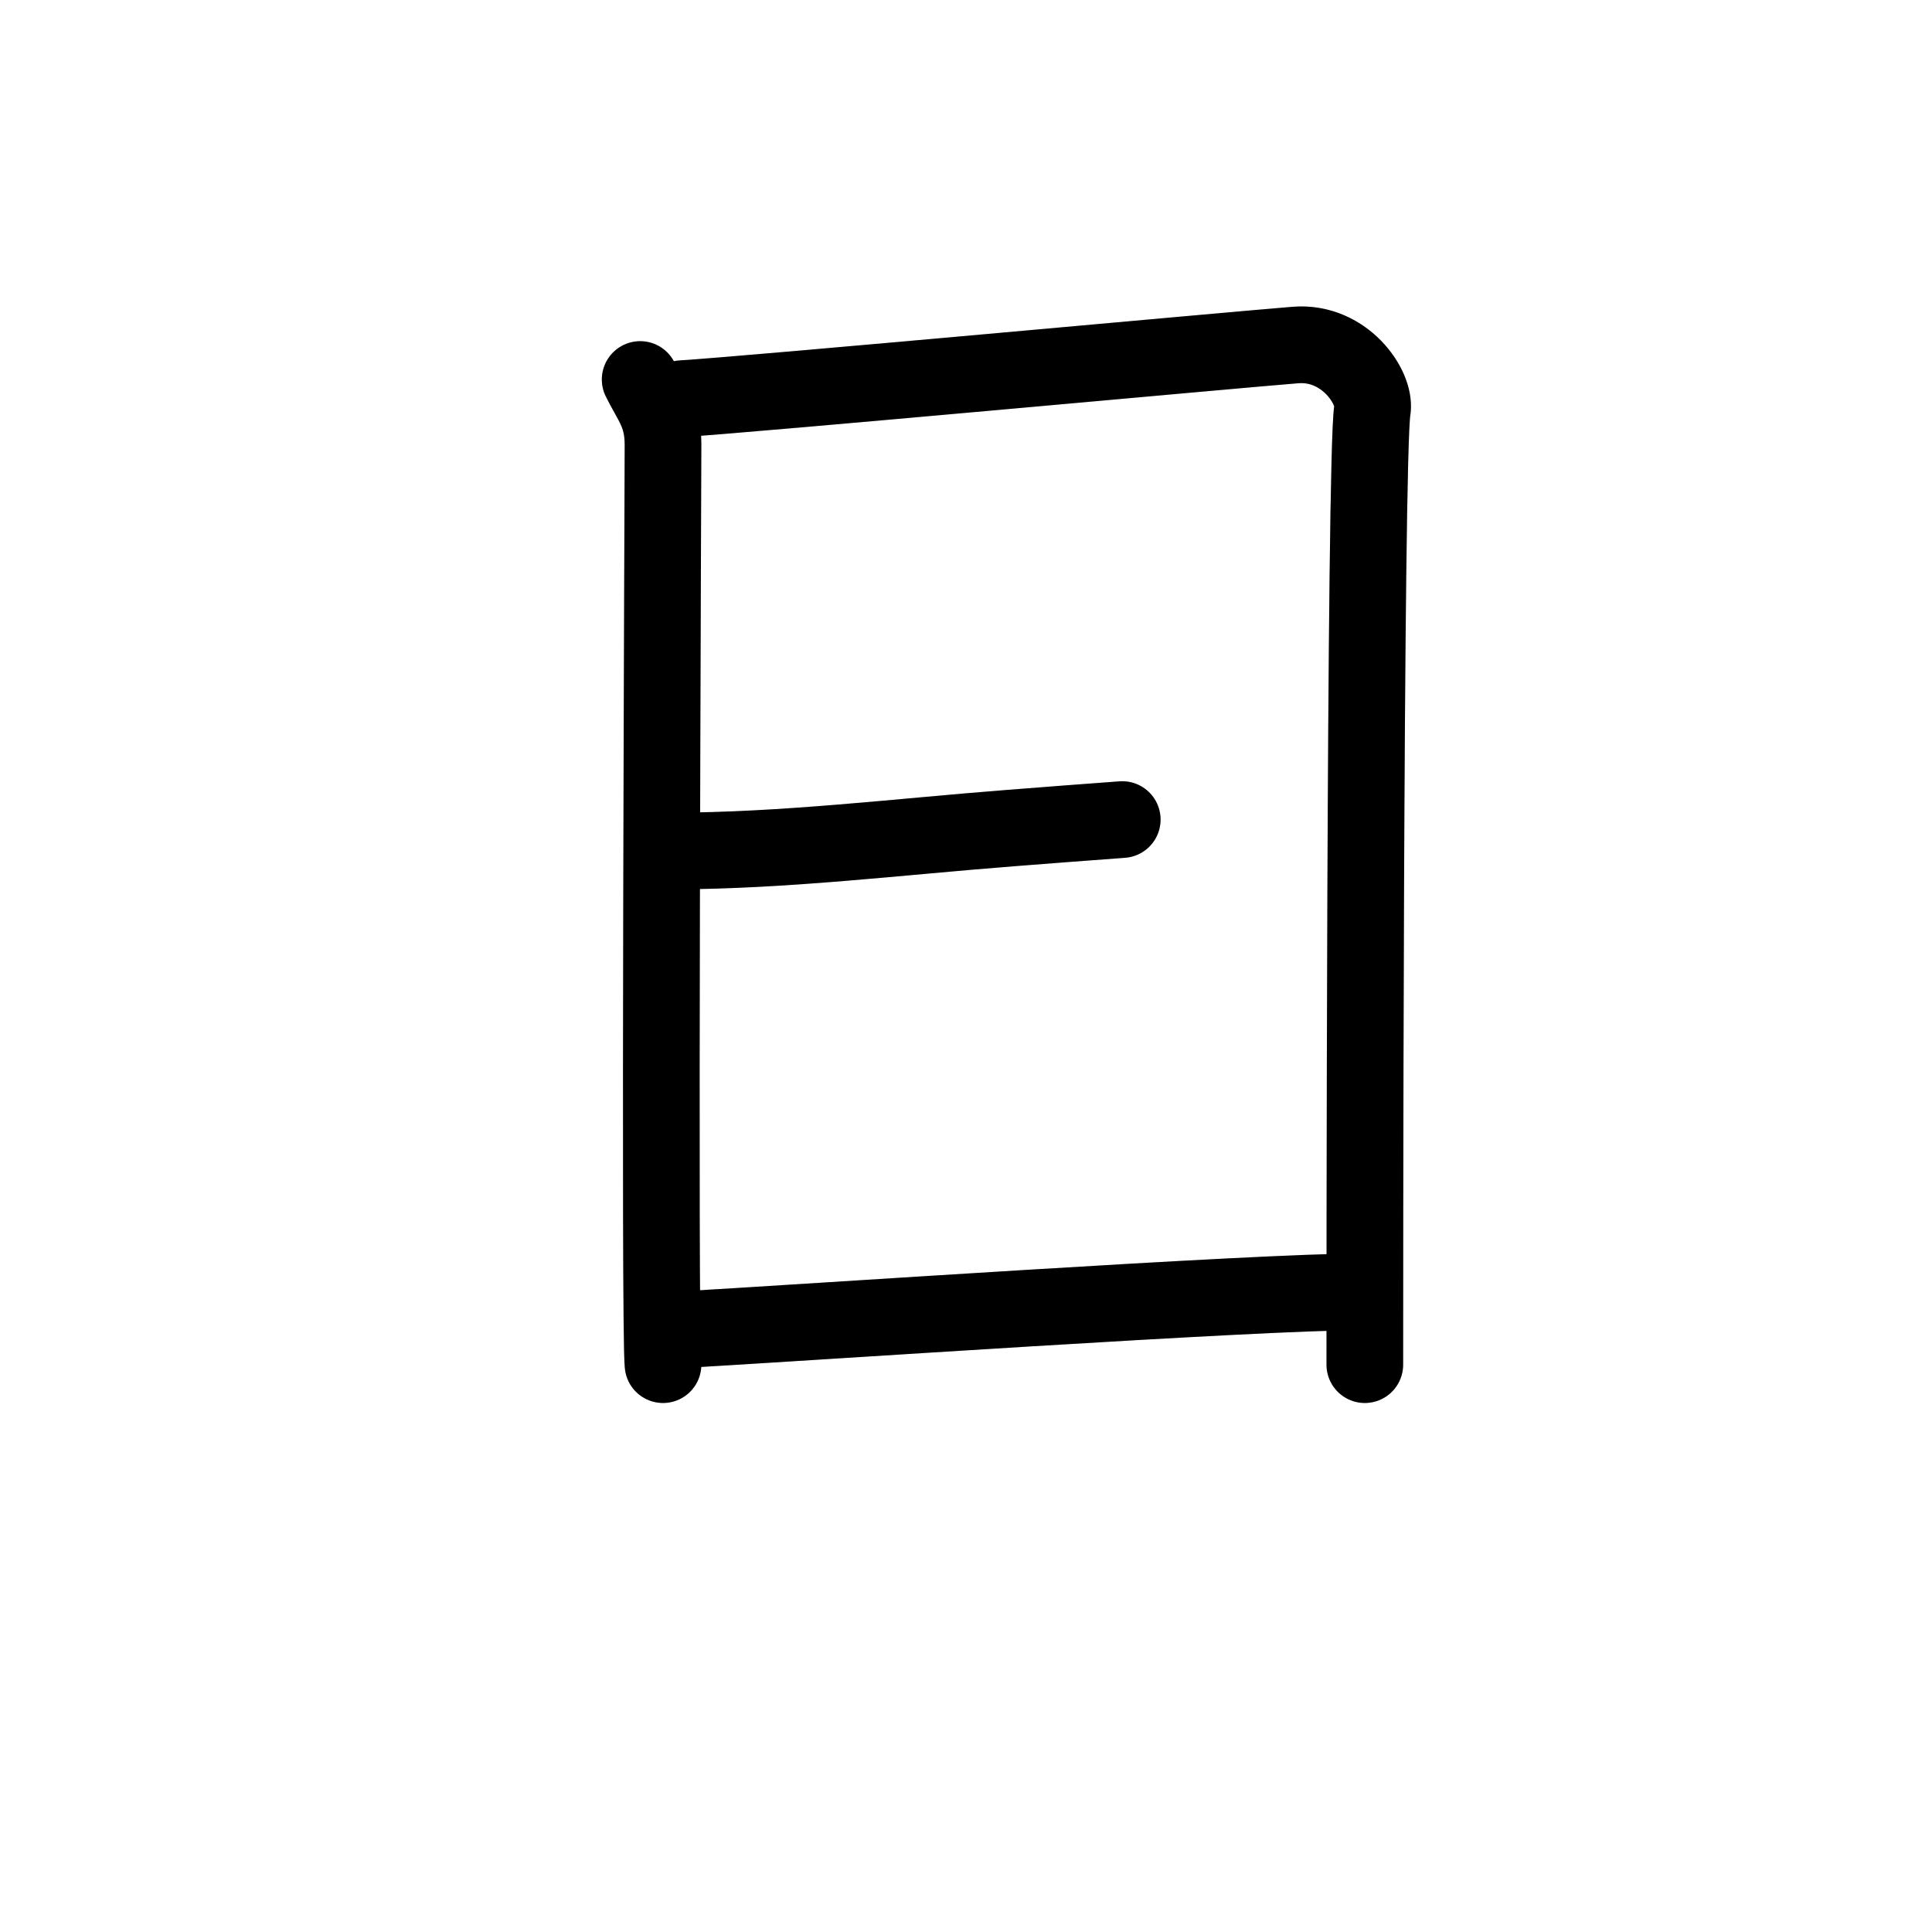
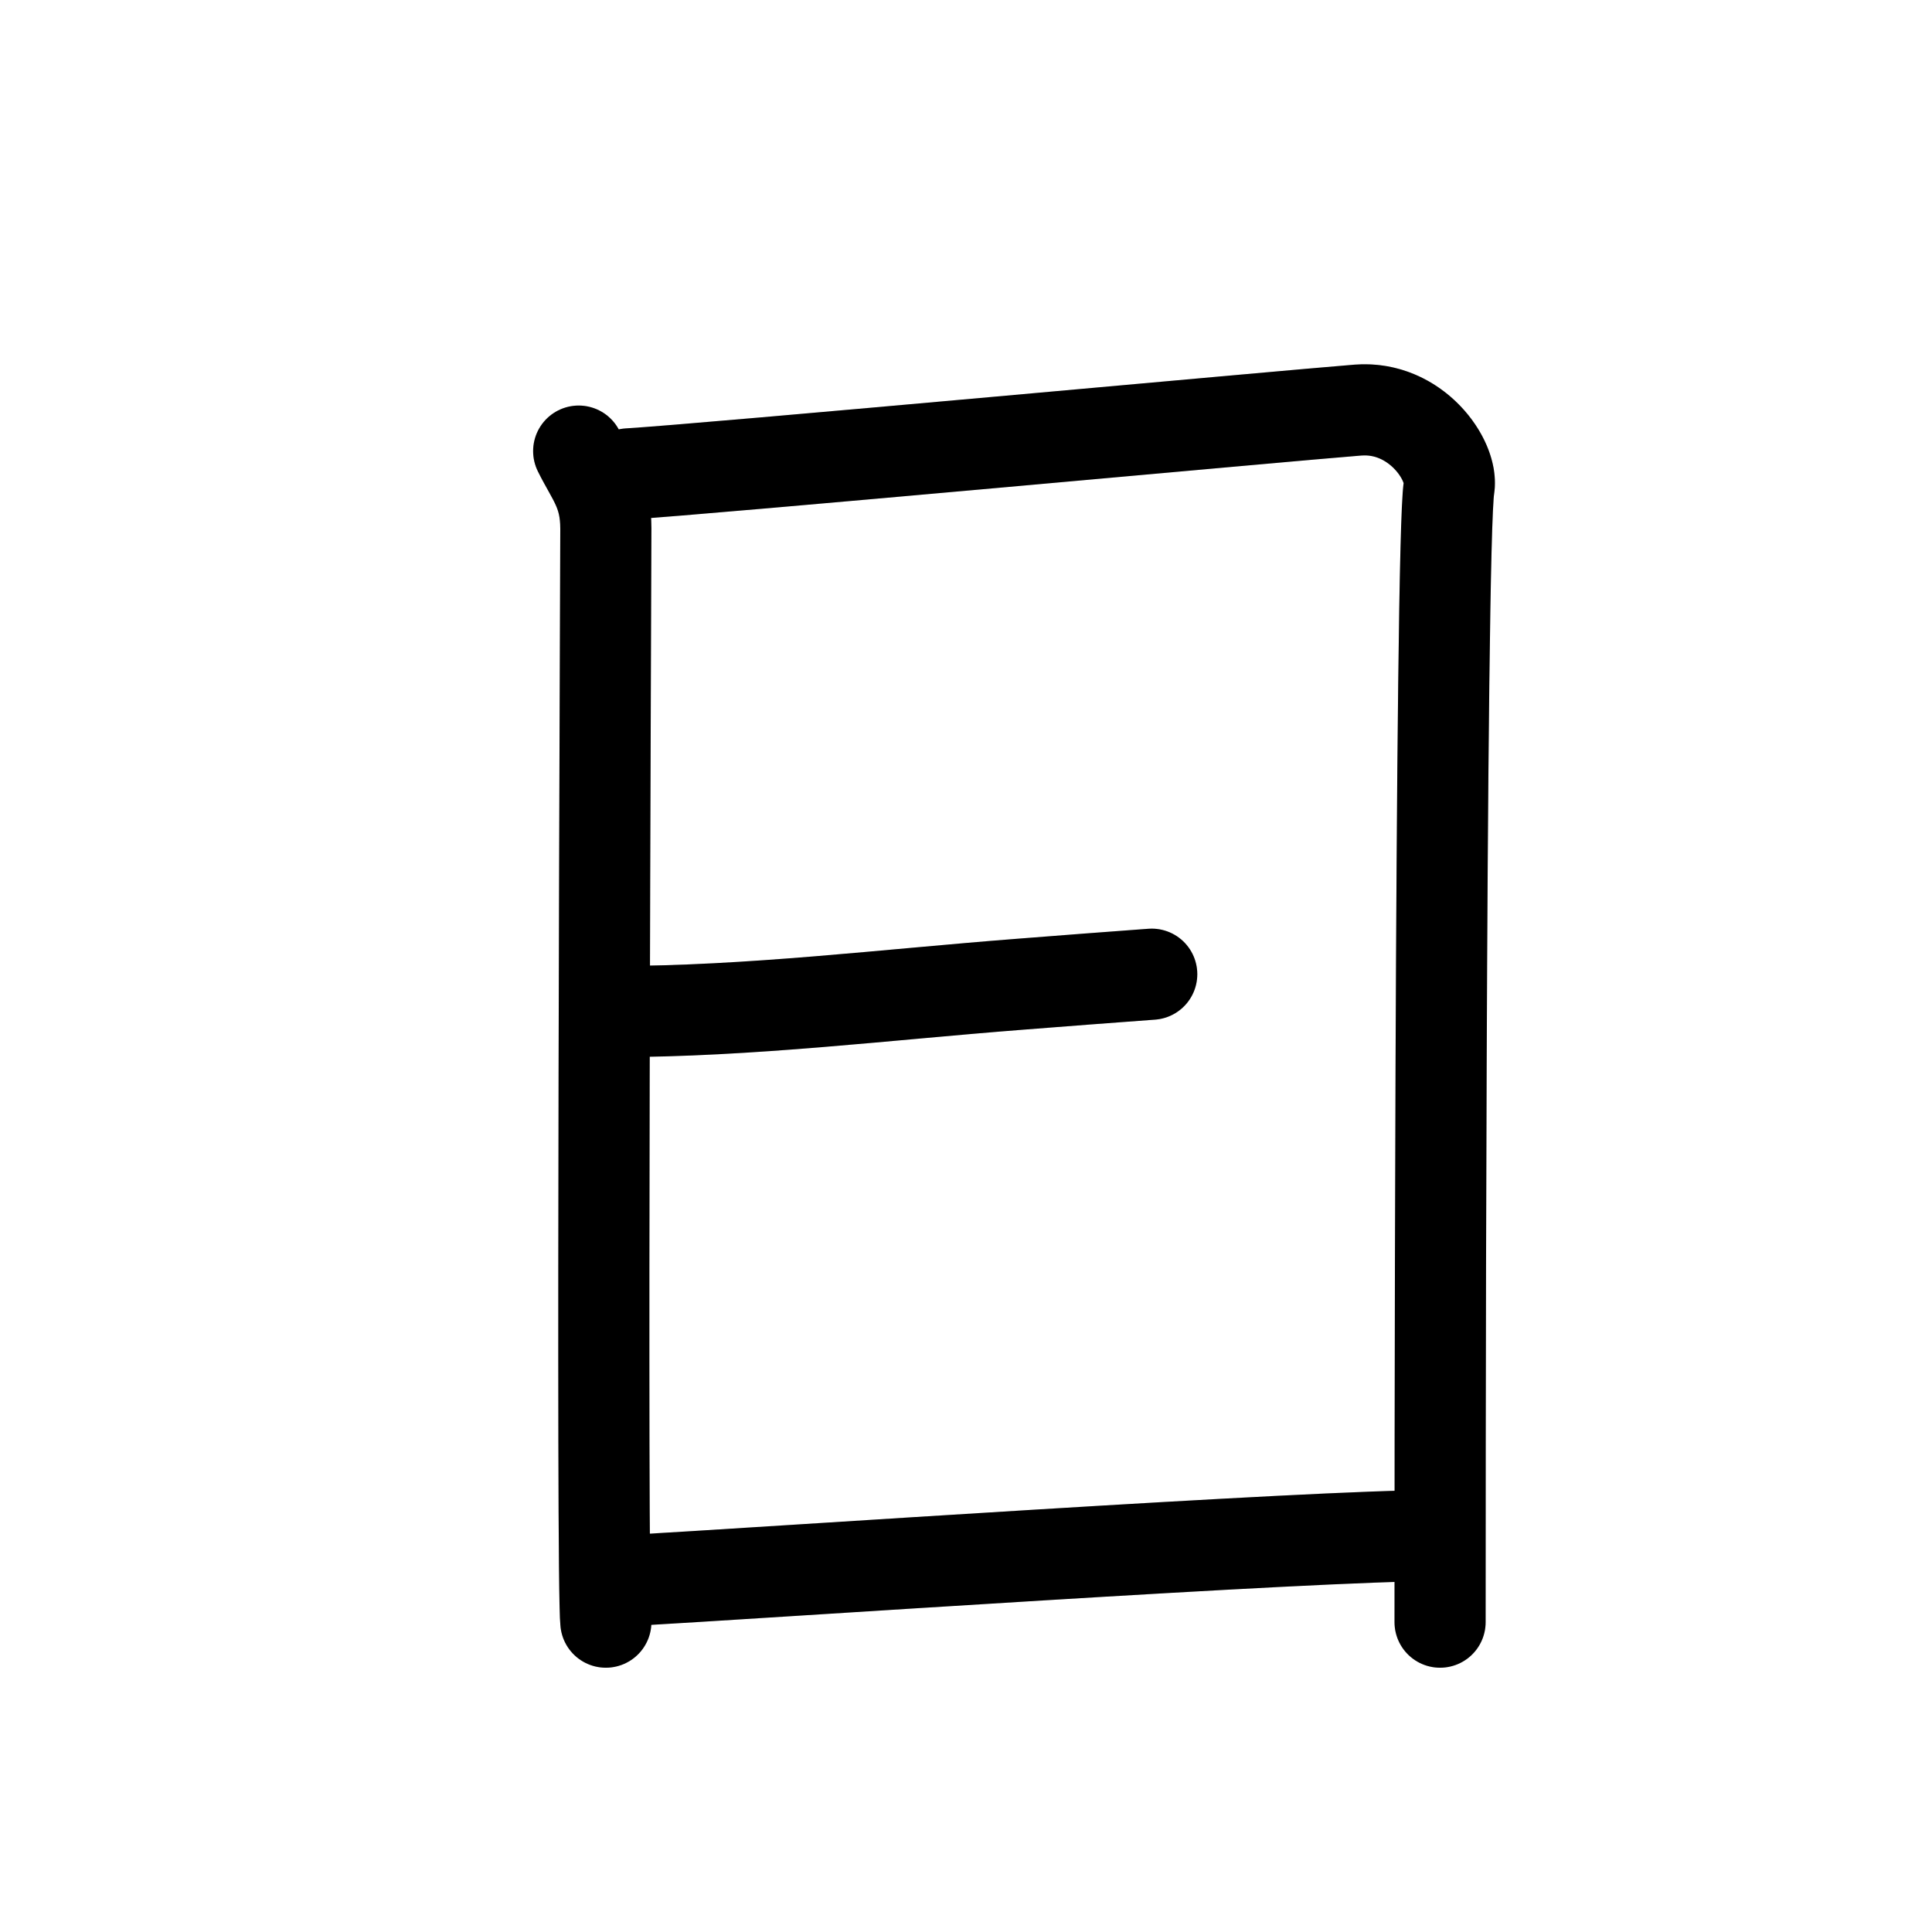
- <svg xmlns="http://www.w3.org/2000/svg" id="kvg-065e5-Kaisho" class="kanjivg" viewBox="0 0 106 126" width="106" height="106" xml:space="preserve" version="1.1" baseProfile="full">
+ <svg xmlns="http://www.w3.org/2000/svg" id="kvg-065e5-Kaisho" class="kanjivg" viewBox="0 0 106 106" width="106" height="106" xml:space="preserve" version="1.1" baseProfile="full">
  <defs>
    <style type="text/css">path.black{fill:none;stroke:black;stroke-width:5;stroke-linecap:round;stroke-linejoin:round;}path.grey{fill:none;stroke:#ddd;stroke-width:5;stroke-linecap:round;stroke-linejoin:round;}path.stroke{fill:none;stroke:black;stroke-width:5;stroke-linecap:round;stroke-linejoin:round;}text{font-size:16px;font-family:Segoe UI Symbol,Cambria Math,DejaVu Sans,Symbola,Quivira,STIX,Code2000;-webkit-touch-callout:none;cursor:pointer;-webkit-user-select:none;-khtml-user-select:none;-moz-user-select:none;-ms-user-select:none;user-select: none;}text:hover{color:#777;}#reset{font-weight:bold;}</style>
    <marker id="markerStart" markerWidth="8" markerHeight="8" style="overflow:visible;">
      <circle cx="0" cy="0" r="1.5" style="stroke:none;fill:red;fill-opacity:0.5;" />
    </marker>
    <marker id="markerEnd" style="overflow:visible;">
      <circle cx="0" cy="0" r="0.8" style="stroke:none;fill:blue;fill-opacity:0.5;">
        <animate attributeName="opacity" from="1" to="0" dur="3s" repeatCount="indefinite" />
      </circle>
    </marker>
  </defs>
  <path d="M31.75,24.75c0.74,1.5,1.49,2.25,1.49,4.25s-0.25,58,0,60" class="grey" />
  <path d="M34.48,26c4.21-0.25,36.19-3.2,40.02-3.5c3.19-0.25,5.25,2.77,5,4.25c-0.5,3-0.49,60.75-0.49,62.25" class="grey" />
  <path d="M33.72,55.5c7.4,0,14.88-0.93,22.25-1.5c2.44-0.19,4.88-0.38,7.22-0.55" class="grey" />
  <path d="M33.98,86.75c8.77-0.5,37.92-2.5,44.81-2.5" class="grey" />
  <path d="M31.75,24.75c0.74,1.5,1.49,2.25,1.49,4.25s-0.25,58,0,60" class="stroke" stroke-dasharray="150">
    <animate attributeName="stroke-dashoffset" from="150" to="0" dur="1.8s" begin="0.0s" fill="freeze" />
  </path>
  <path d="M34.48,26c4.21-0.25,36.19-3.2,40.02-3.5c3.19-0.25,5.25,2.77,5,4.25c-0.5,3-0.49,60.75-0.49,62.25" class="stroke" stroke-dasharray="150">
    <set attributeName="opacity" to="0" dur="1.5s" />
    <animate attributeName="stroke-dashoffset" from="150" to="0" dur="1.8s" begin="1.5s" fill="freeze" />
  </path>
  <path d="M33.72,55.5c7.4,0,14.88-0.93,22.25-1.5c2.44-0.19,4.88-0.38,7.22-0.55" class="stroke" stroke-dasharray="150">
    <set attributeName="opacity" to="0" dur="3.4s" />
    <animate attributeName="stroke-dashoffset" from="150" to="0" dur="1.8s" begin="3.4s" fill="freeze" />
  </path>
  <path d="M33.98,86.75c8.77-0.5,37.92-2.5,44.81-2.5" class="stroke" stroke-dasharray="150">
    <set attributeName="opacity" to="0" dur="4.4s" />
    <animate attributeName="stroke-dashoffset" from="150" to="0" dur="1.8s" begin="4.4s" fill="freeze" />
  </path>
</svg>
